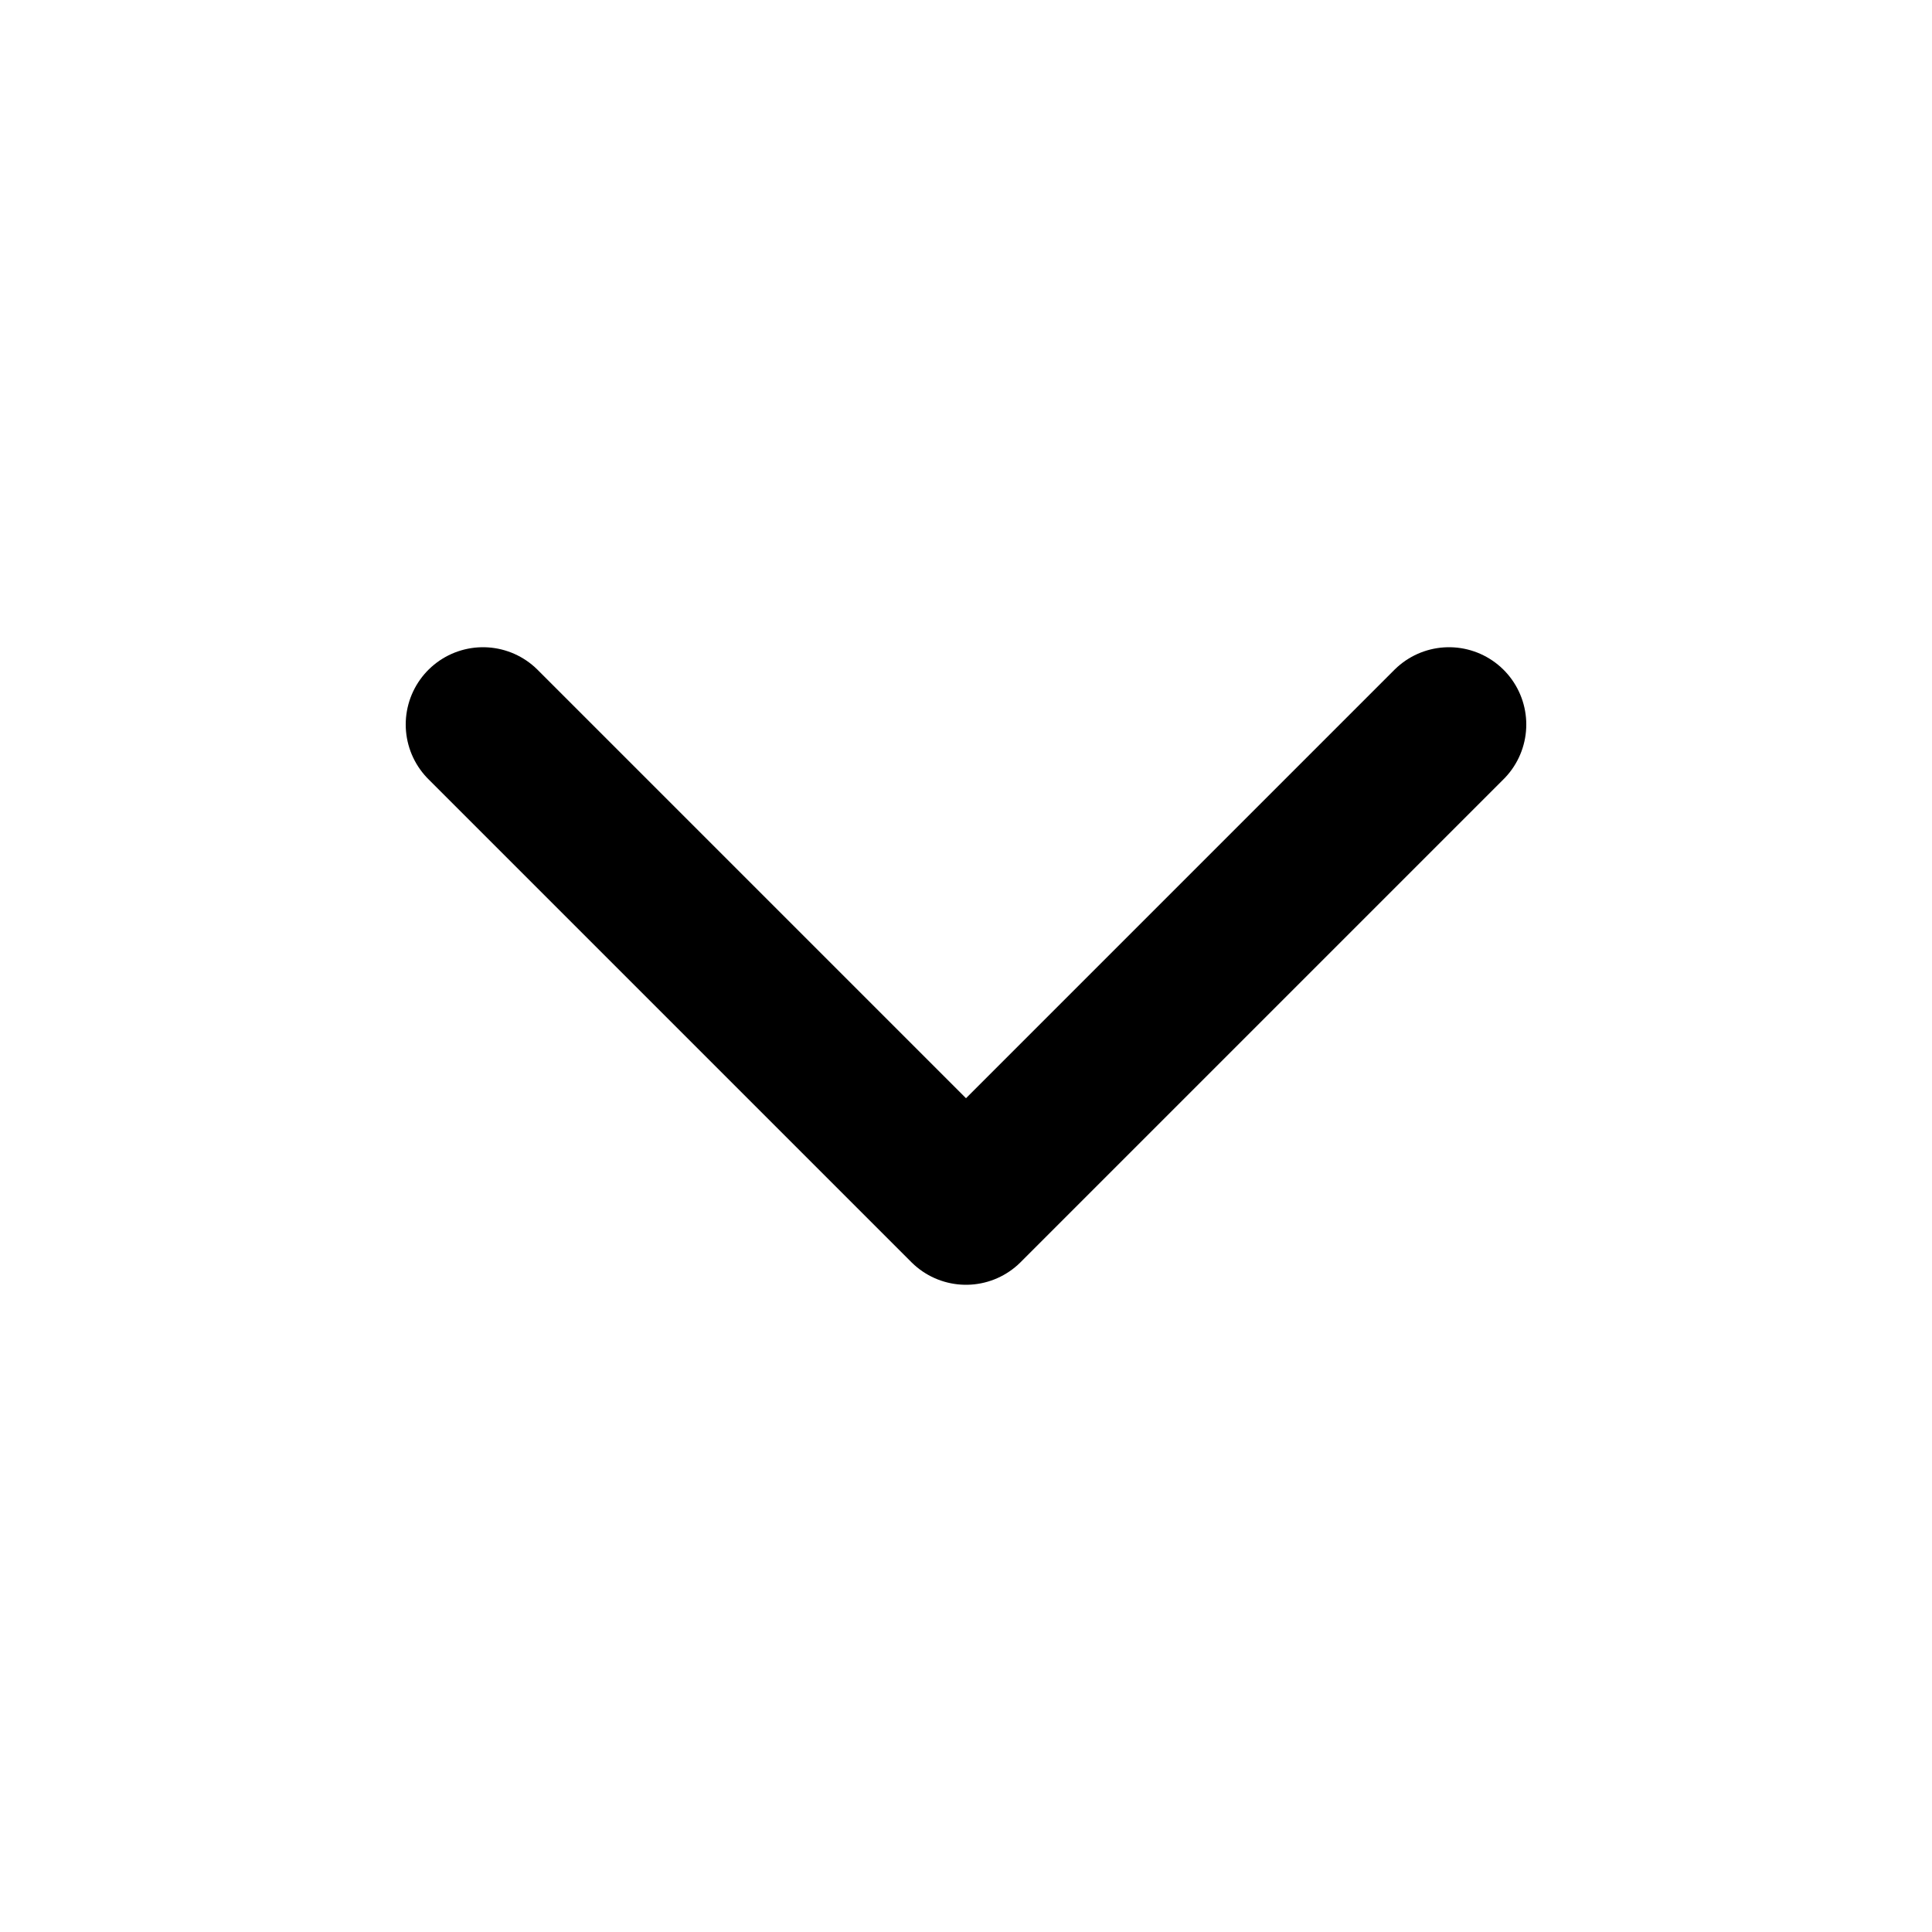
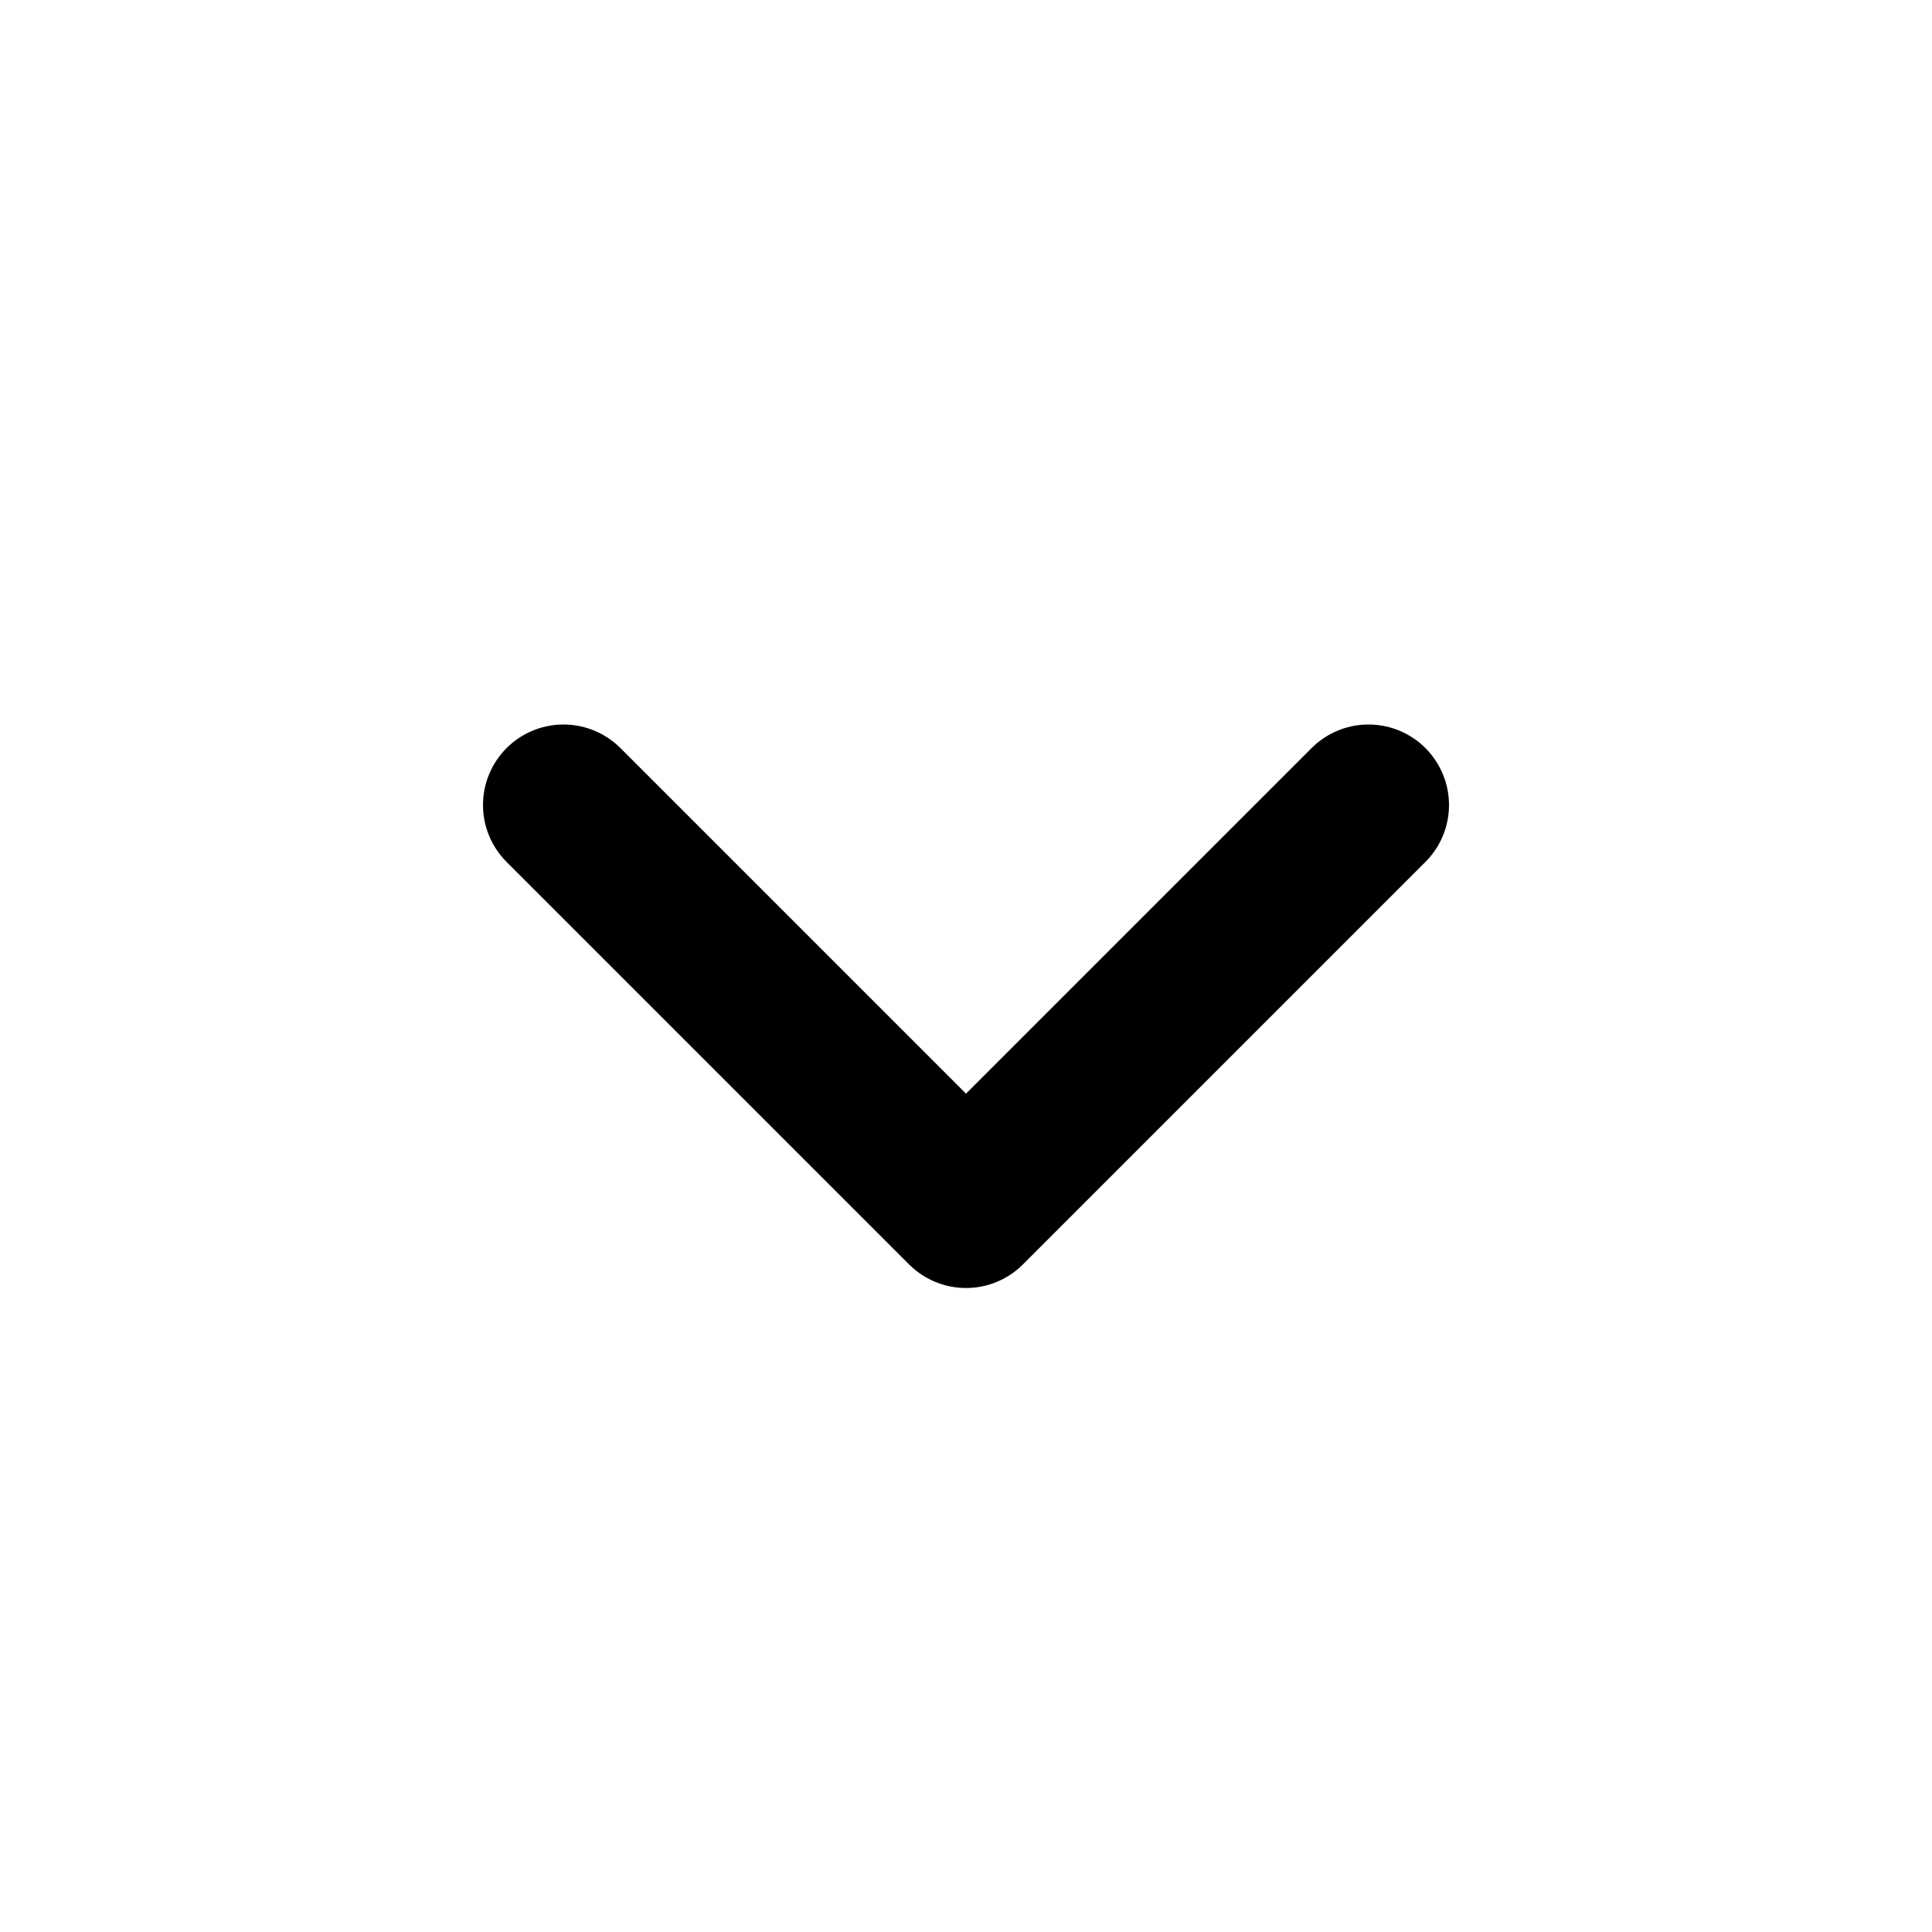
- <svg xmlns="http://www.w3.org/2000/svg" width="20" height="20" viewBox="0 0 20 20" fill="none">
-   <path d="M5 7.5L10 12.5L15 7.5" stroke="currentColor" stroke-width="1.6" stroke-linecap="round" stroke-linejoin="round" />
+ <svg xmlns="http://www.w3.org/2000/svg" width="24" height="24" viewBox="0 0 24 24" fill="none">
+   <path d="M7 10L12 15L17 10" stroke="currentColor" stroke-width="2" stroke-linecap="round" stroke-linejoin="round" />
</svg>
